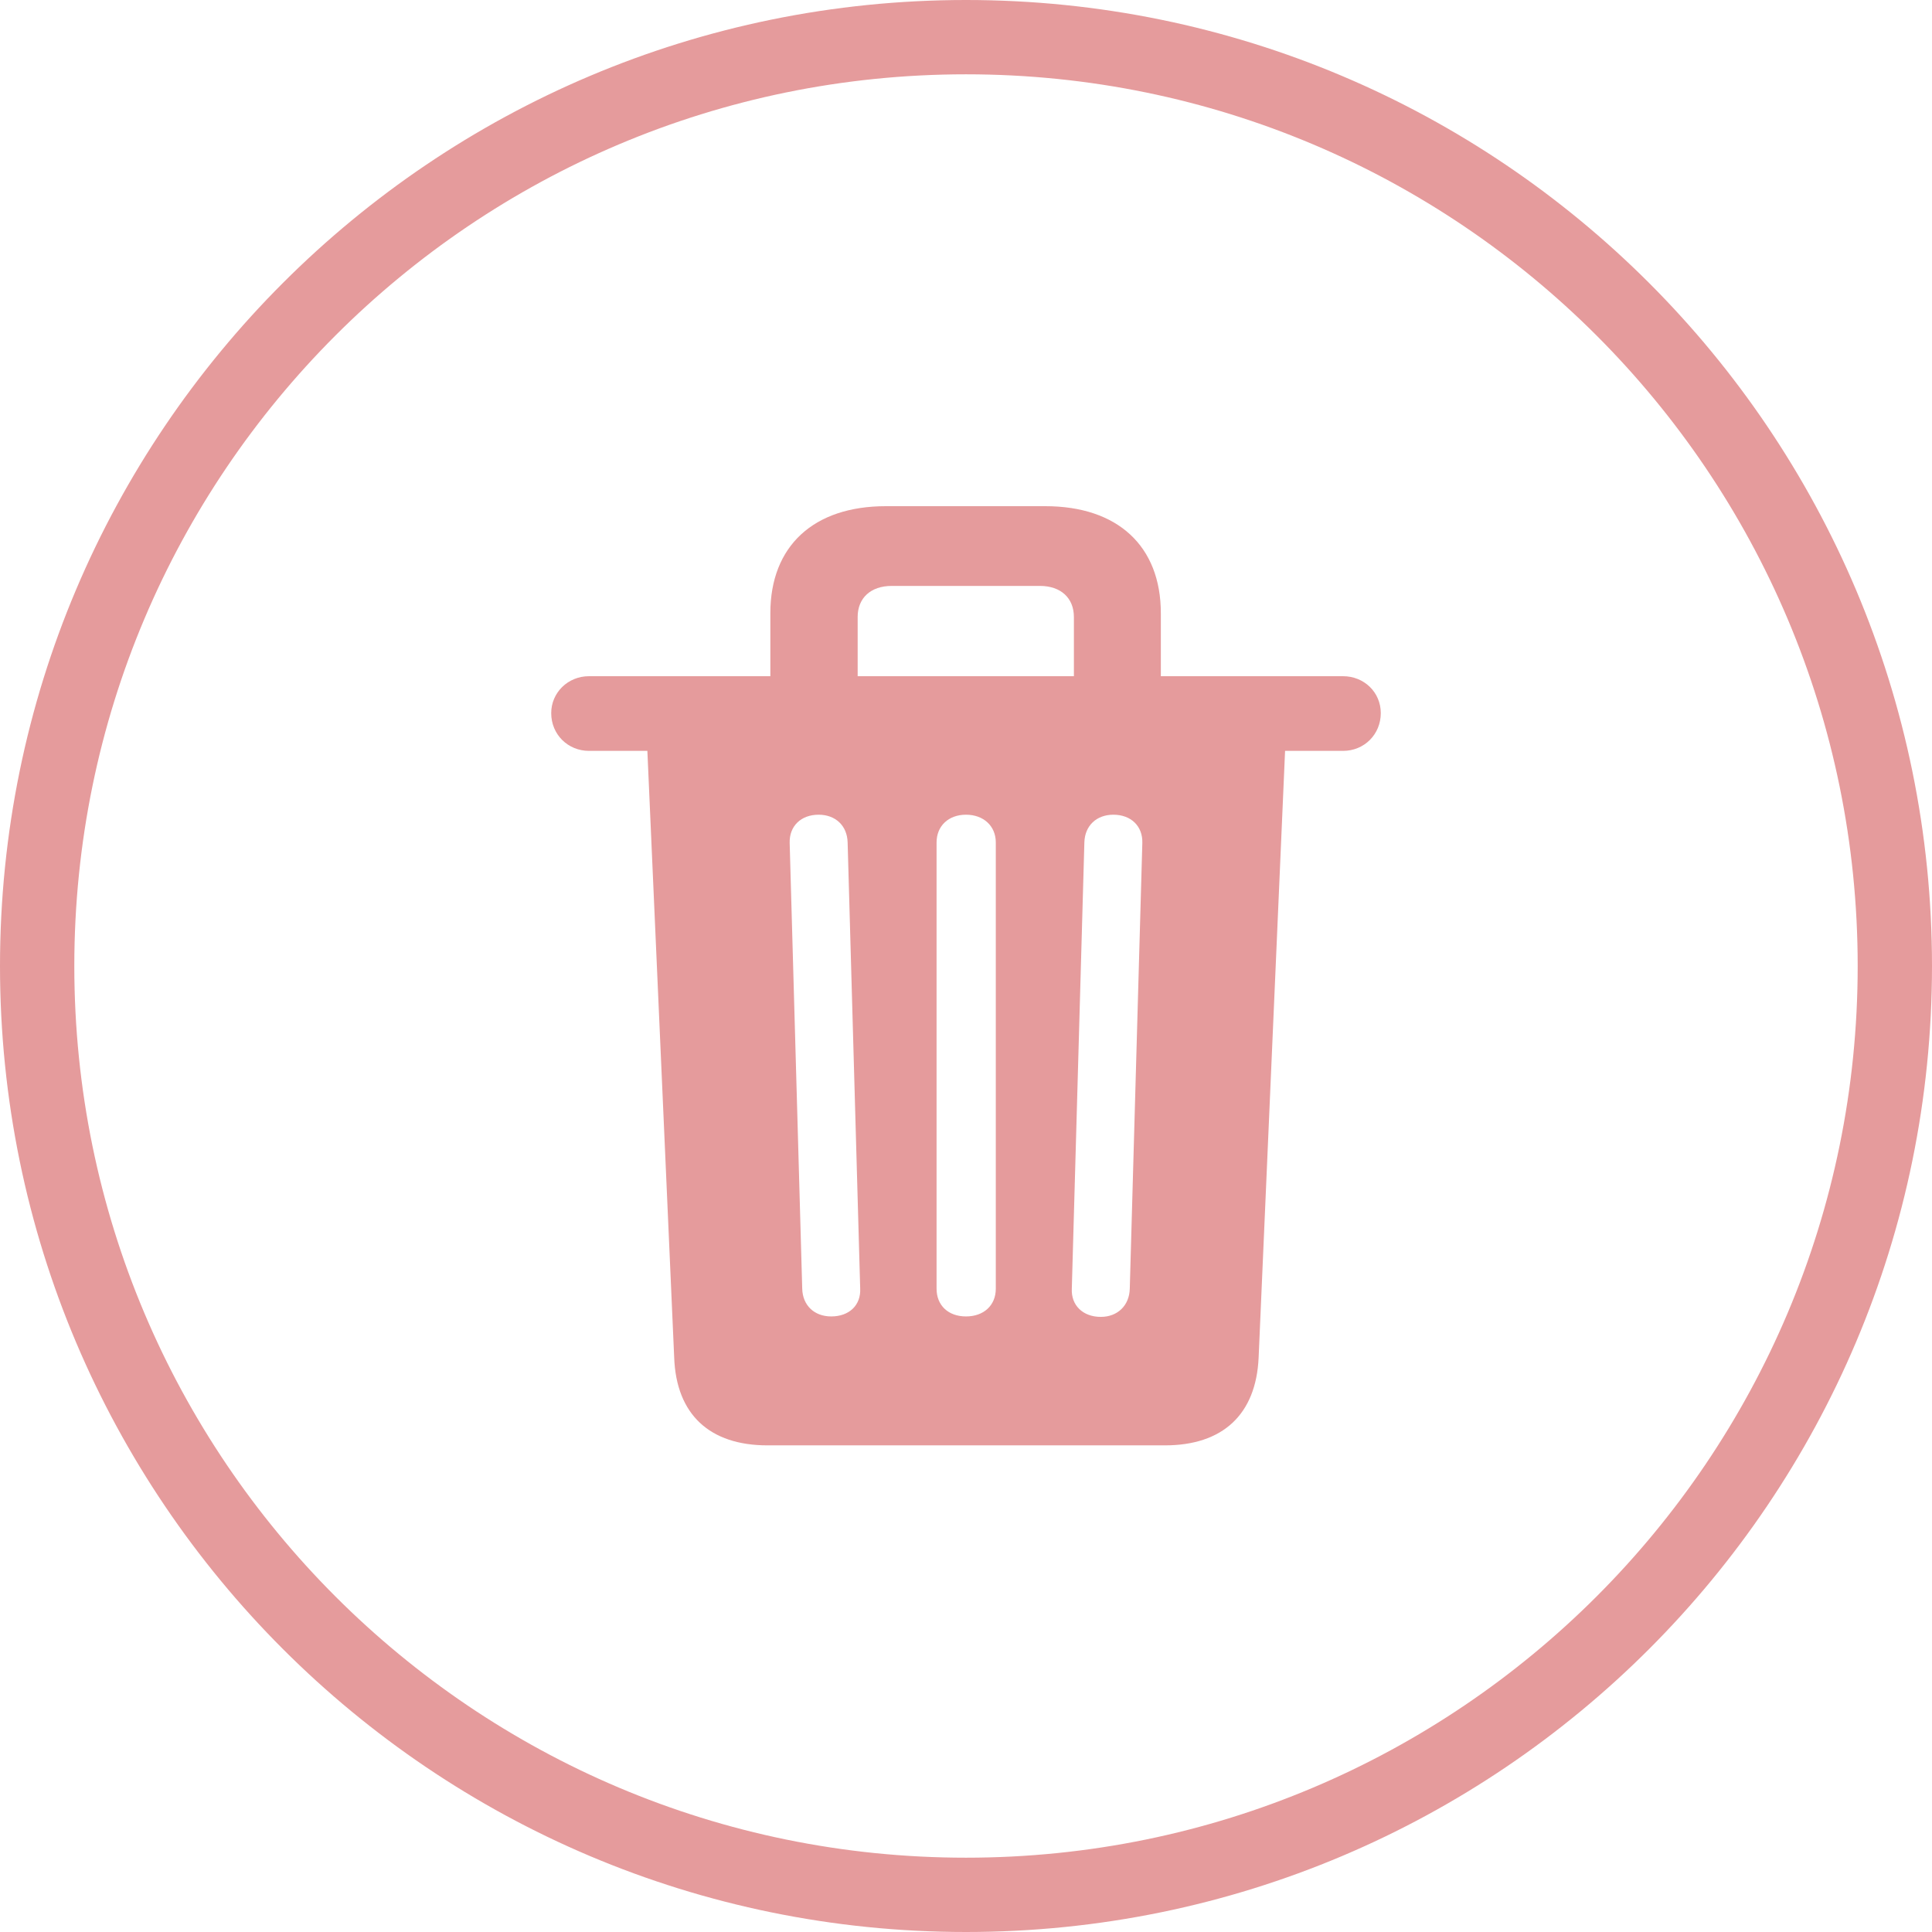
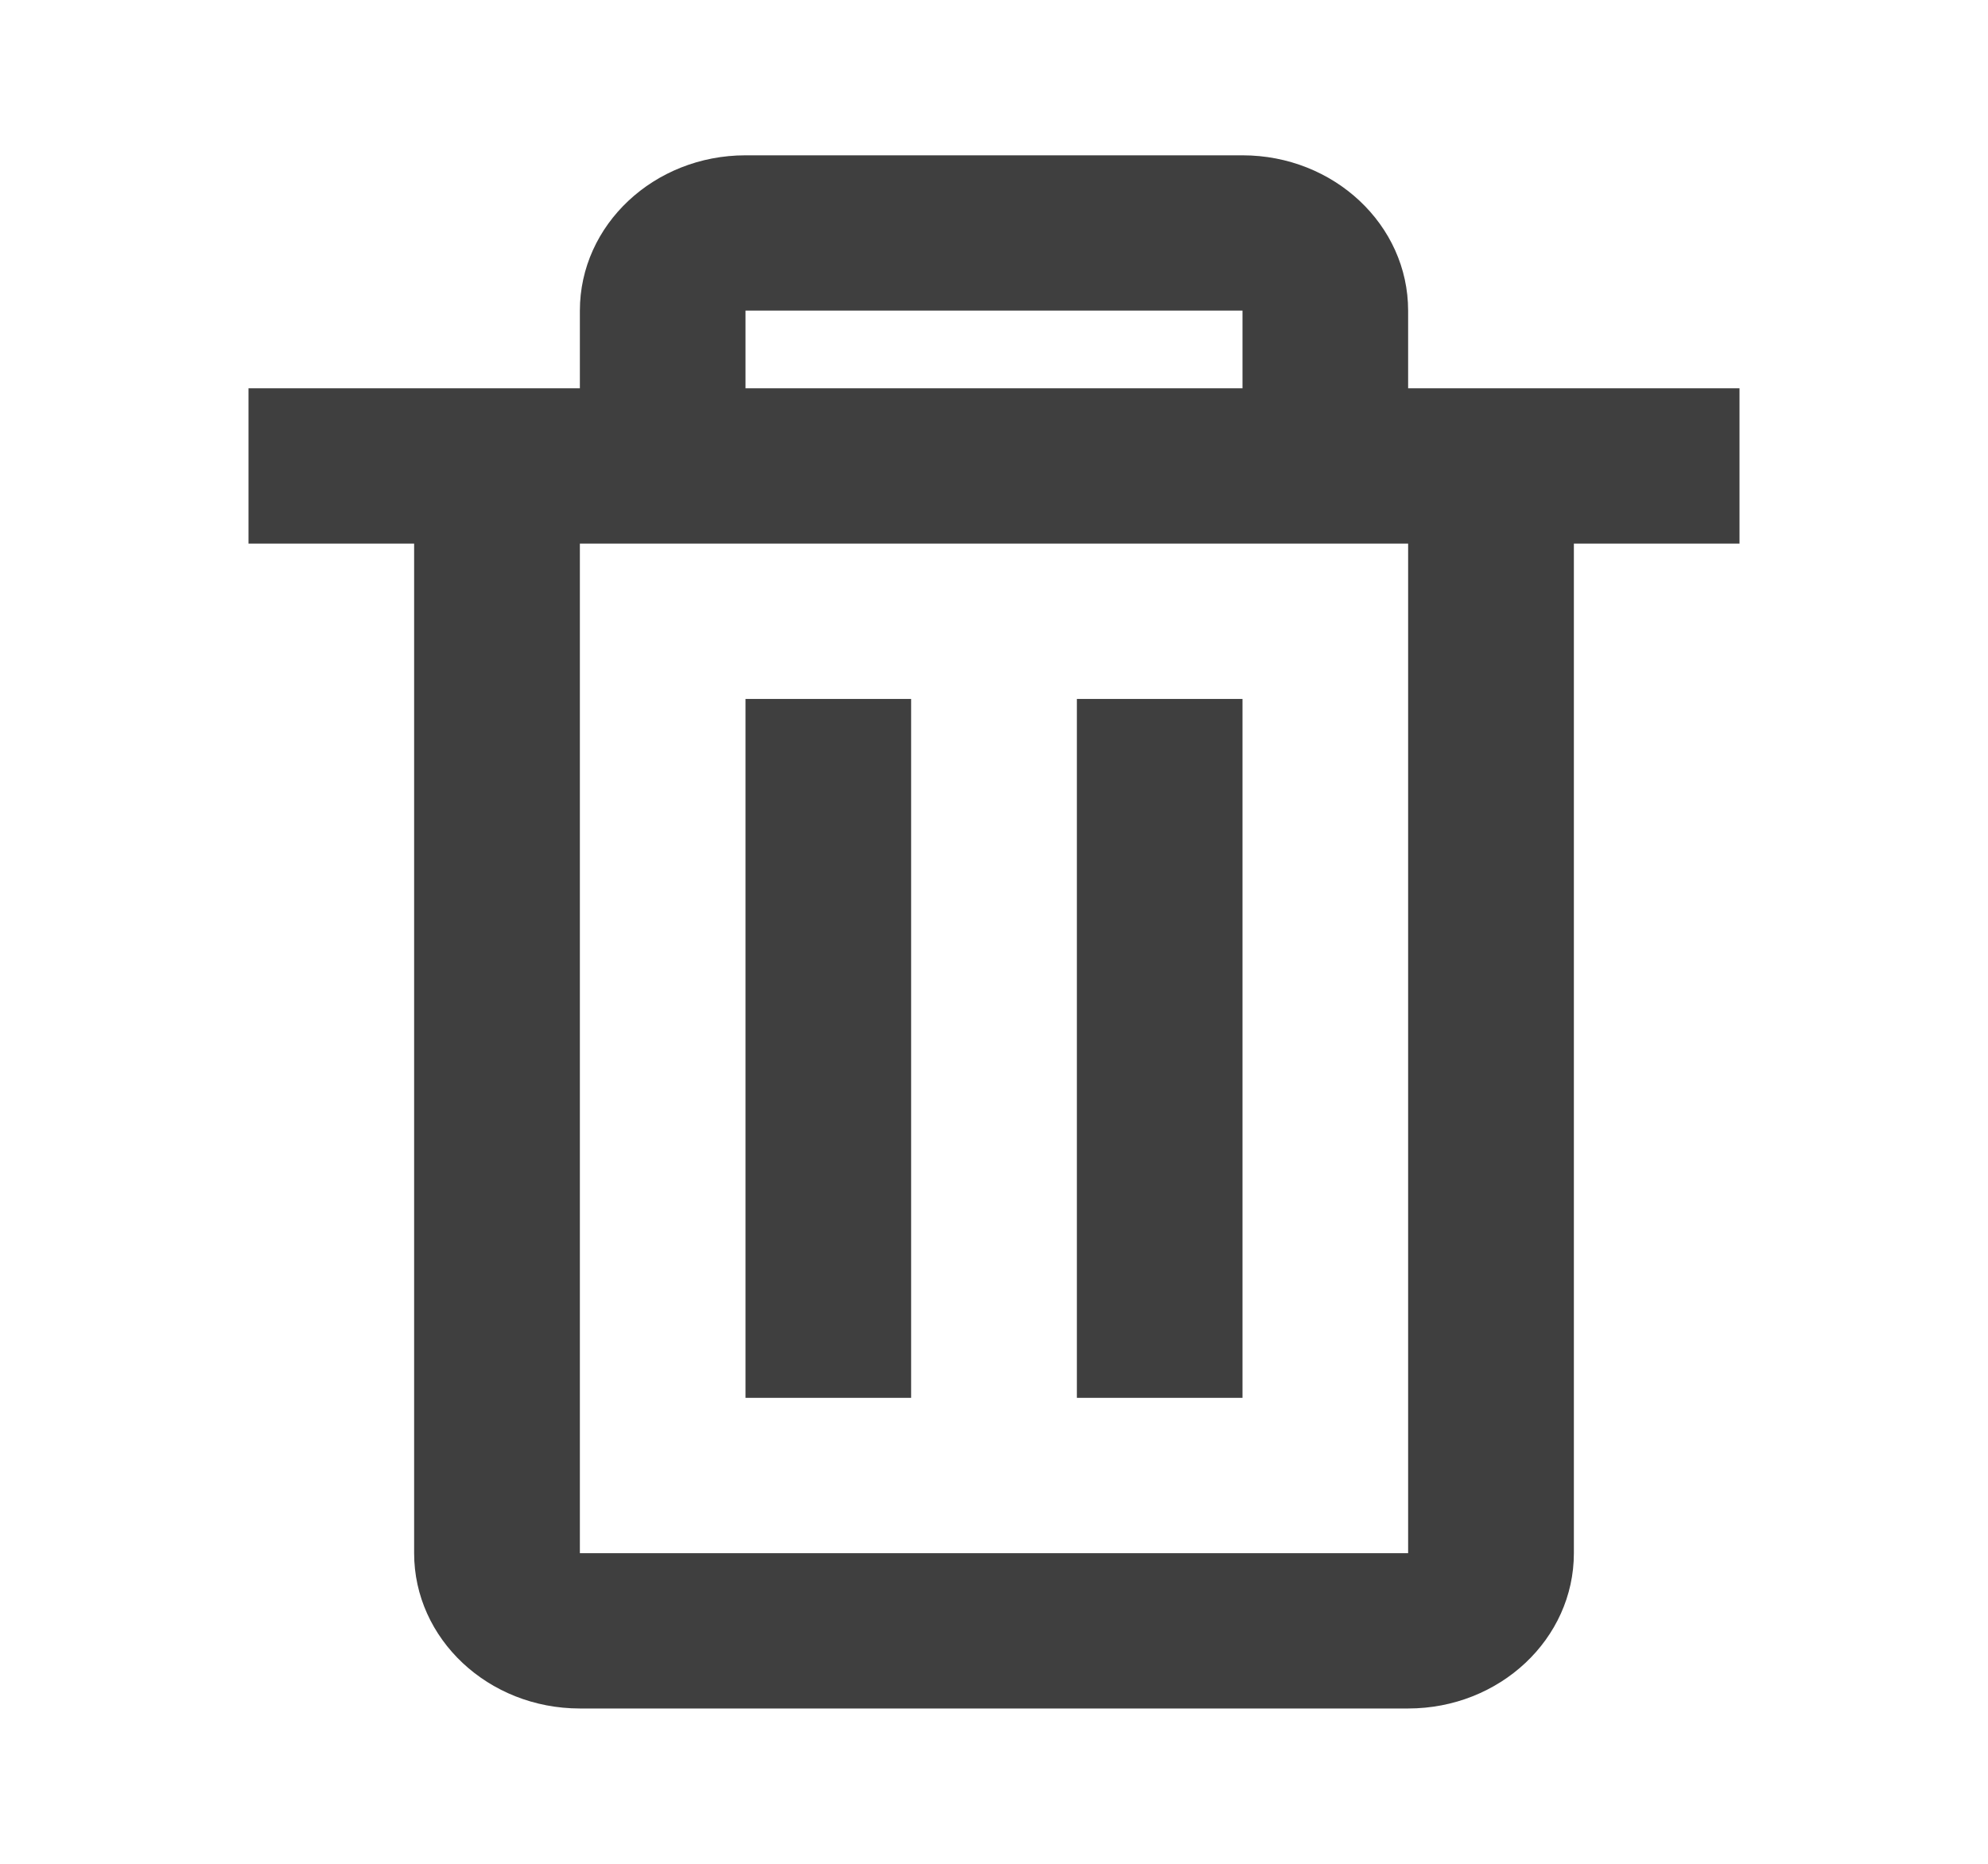
- <svg xmlns="http://www.w3.org/2000/svg" width="26" height="26" viewBox="0 0 26 26" fill="none">
-   <circle cx="13" cy="13" r="12.5" stroke="#E59B9C" />
-   <path d="M10.328 19.451H15.678C16.452 19.451 16.904 19.038 16.938 18.27L17.294 10.105H18.074C18.362 10.105 18.582 9.88 18.582 9.597C18.582 9.315 18.356 9.1 18.074 9.1H15.622V8.252C15.622 7.348 15.04 6.812 14.068 6.812H11.921C10.949 6.812 10.367 7.348 10.367 8.252V9.1H7.926C7.644 9.1 7.418 9.32 7.418 9.597C7.418 9.885 7.644 10.105 7.926 10.105H8.712L9.073 18.27C9.101 19.038 9.553 19.451 10.328 19.451ZM11.542 8.303C11.542 8.049 11.717 7.885 12 7.885H13.995C14.277 7.885 14.452 8.049 14.452 8.303V9.1H11.542V8.303ZM11.186 17.716C10.96 17.716 10.802 17.569 10.796 17.343L10.627 11.343C10.621 11.117 10.78 10.964 11.017 10.964C11.243 10.964 11.401 11.111 11.407 11.337L11.576 17.338C11.588 17.564 11.429 17.716 11.186 17.716ZM13 17.716C12.763 17.716 12.604 17.569 12.604 17.343V11.337C12.604 11.117 12.763 10.964 13 10.964C13.237 10.964 13.401 11.117 13.401 11.337V17.343C13.401 17.569 13.237 17.716 13 17.716ZM14.814 17.722C14.571 17.722 14.413 17.564 14.424 17.343L14.593 11.337C14.599 11.111 14.757 10.964 14.983 10.964C15.22 10.964 15.379 11.117 15.373 11.343L15.204 17.343C15.198 17.569 15.04 17.722 14.814 17.722Z" fill="#E59B9C" />
+ <svg xmlns="http://www.w3.org/2000/svg" width="16" height="15" viewBox="0 0 16 15" fill="none">
+   <path d="M11.333 13.75H4.667C3.93 13.75 3.333 13.19 3.333 12.5V4.375H2V3.125H4.667V2.5C4.667 1.81 5.264 1.25 6 1.25H10C10.736 1.25 11.333 1.81 11.333 2.5V3.125H14V4.375H12.667V12.5C12.667 13.19 12.07 13.75 11.333 13.75ZM4.667 4.375V12.5H11.333V4.375H4.667ZM6 2.5V3.125H10V2.5H6ZM10 11.25H8.667V5.625H10V11.25ZM7.333 11.25H6V5.625H7.333V11.25Z" fill="#3F3F3F" />
</svg>
